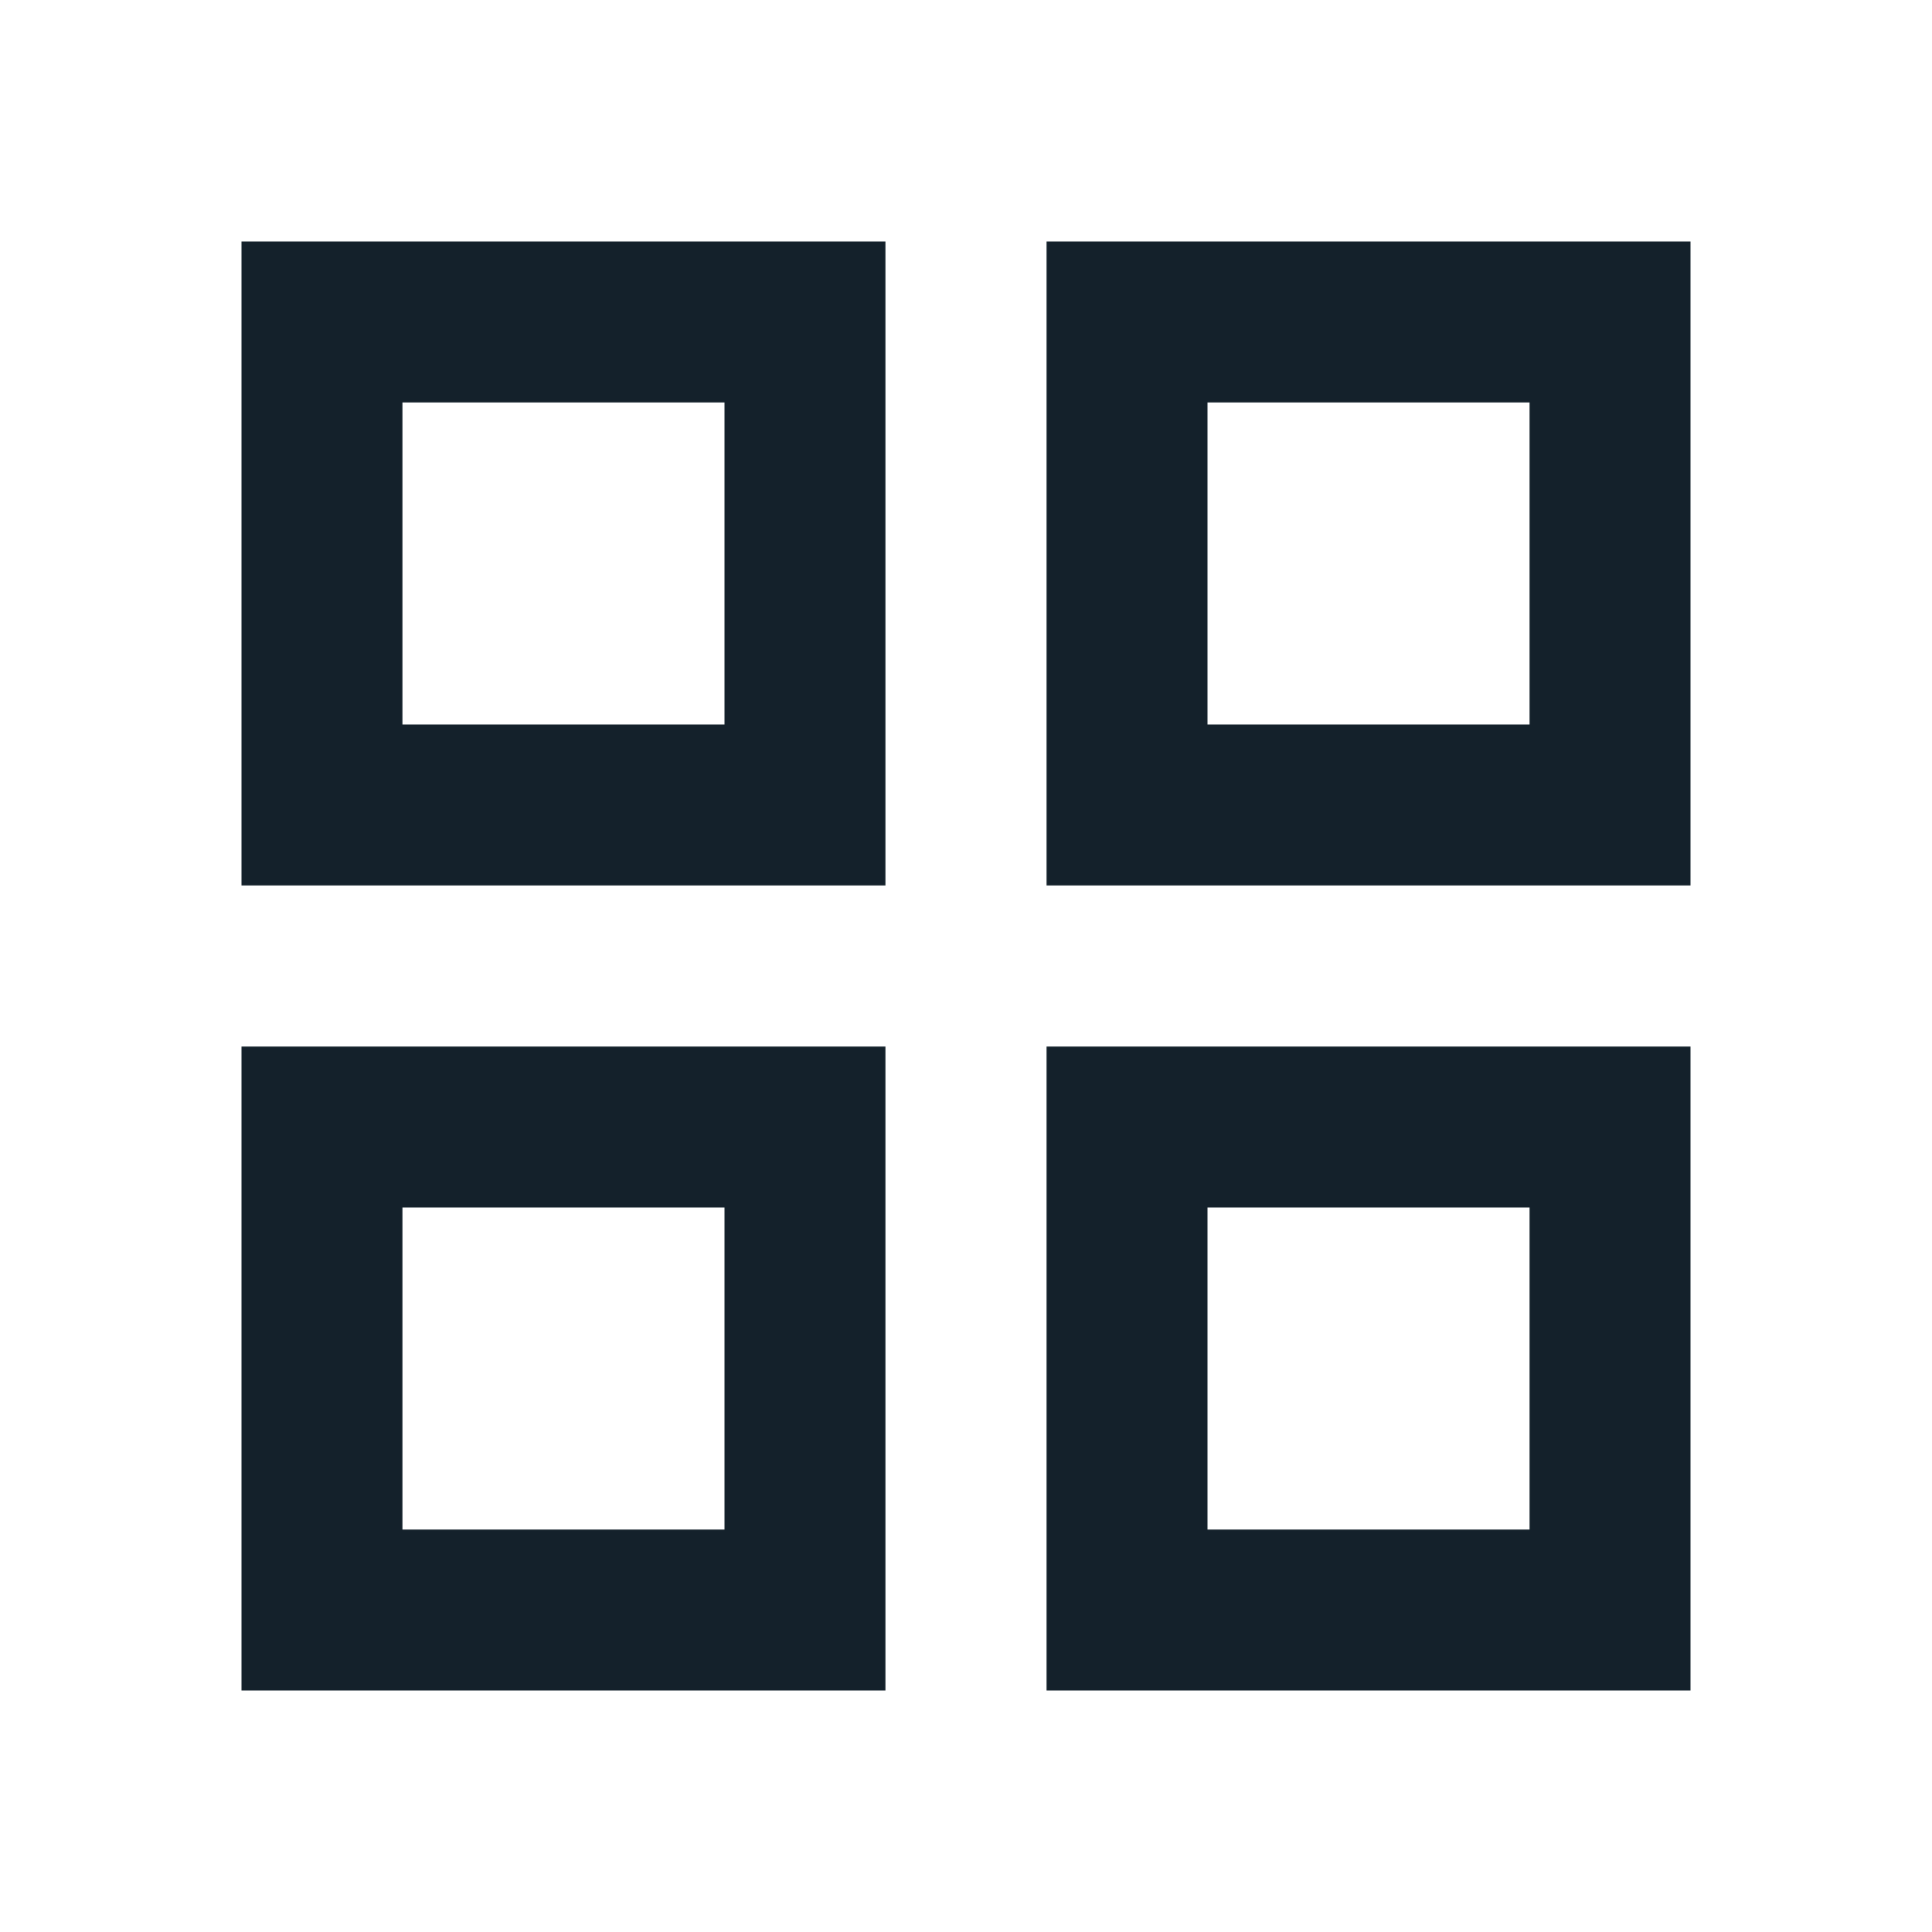
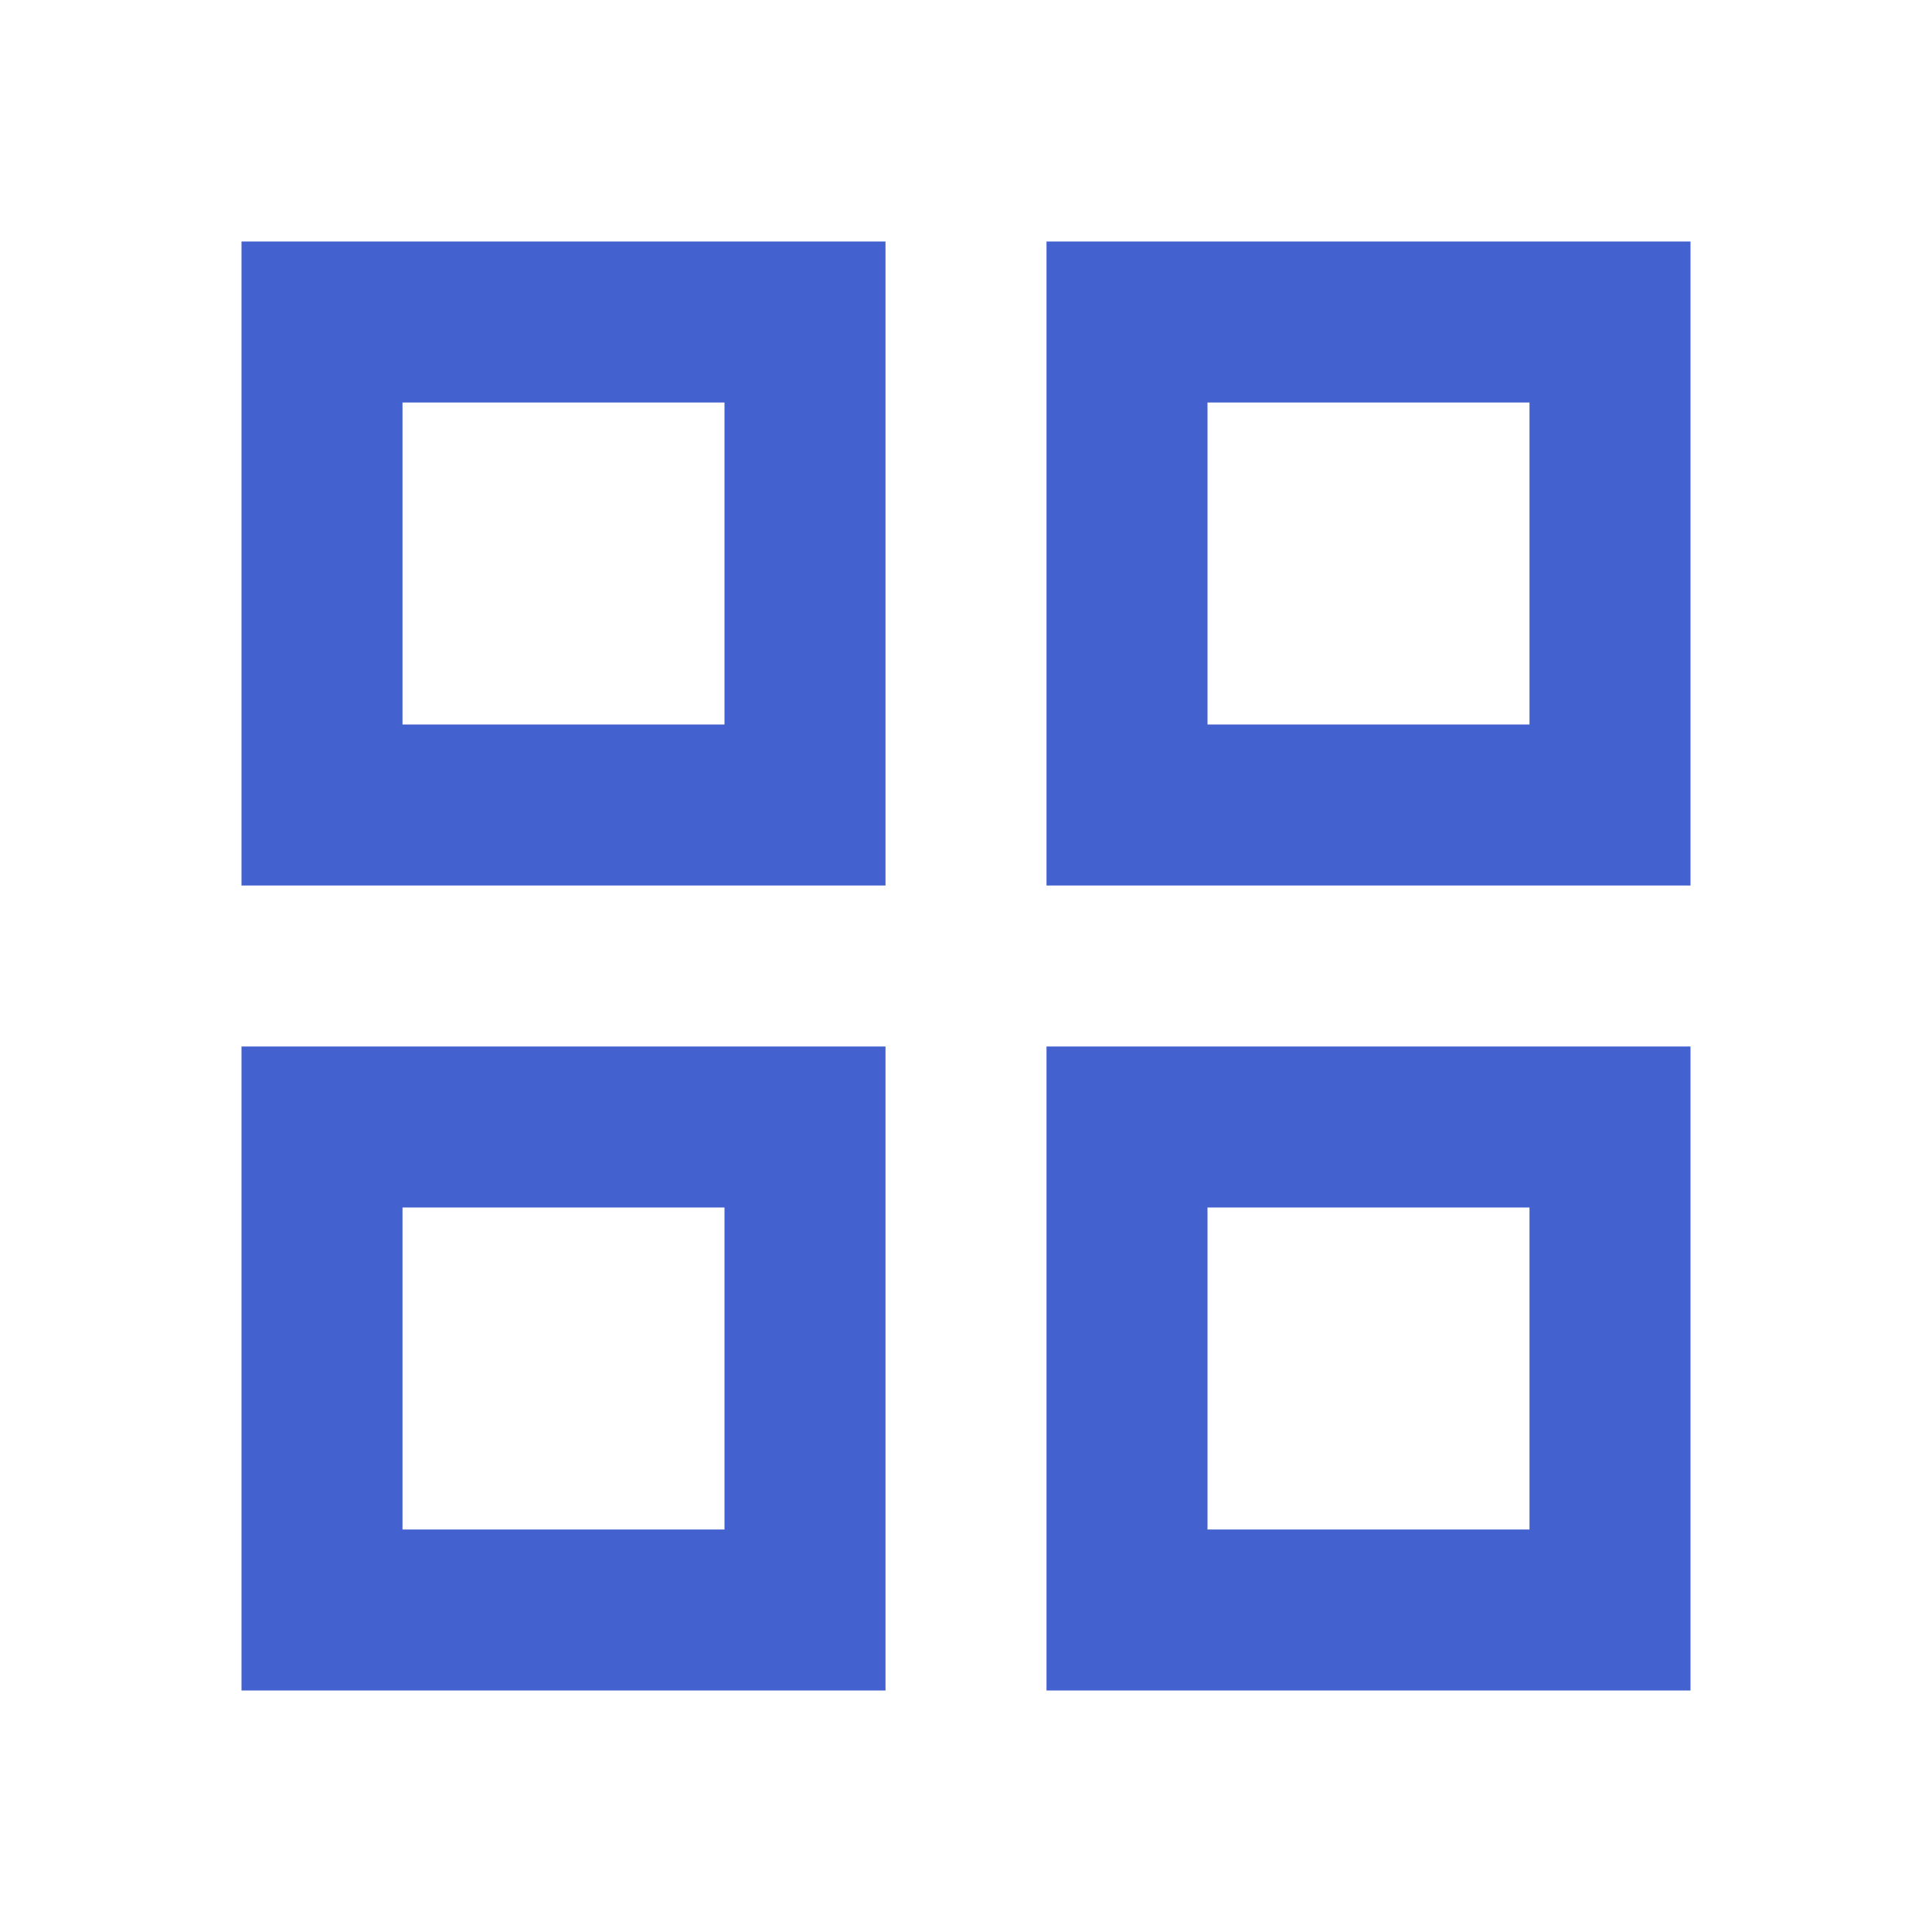
<svg xmlns="http://www.w3.org/2000/svg" width="24" height="24" viewBox="0 0 24 24" fill="none">
-   <path d="M3 11V3H11V11H3ZM3 21V13H11V21H3ZM13 11V3H21V11H13ZM13 21V13H21V21H13ZM5 9H9V5H5V9ZM15 9H19V5H15V9ZM15 19H19V15H15V19ZM5 19H9V15H5V19Z" fill="#14212B" />
+   <path d="M3 11V3H11V11H3ZM3 21V13H11V21H3ZM13 11V3H21V11H13ZM13 21V13H21V21H13ZM5 9H9V5H5V9ZM15 9H19V5H15V9ZM15 19H19V15H15V19ZM5 19H9V15H5V19Z" fill="#4362D0" />
</svg>
